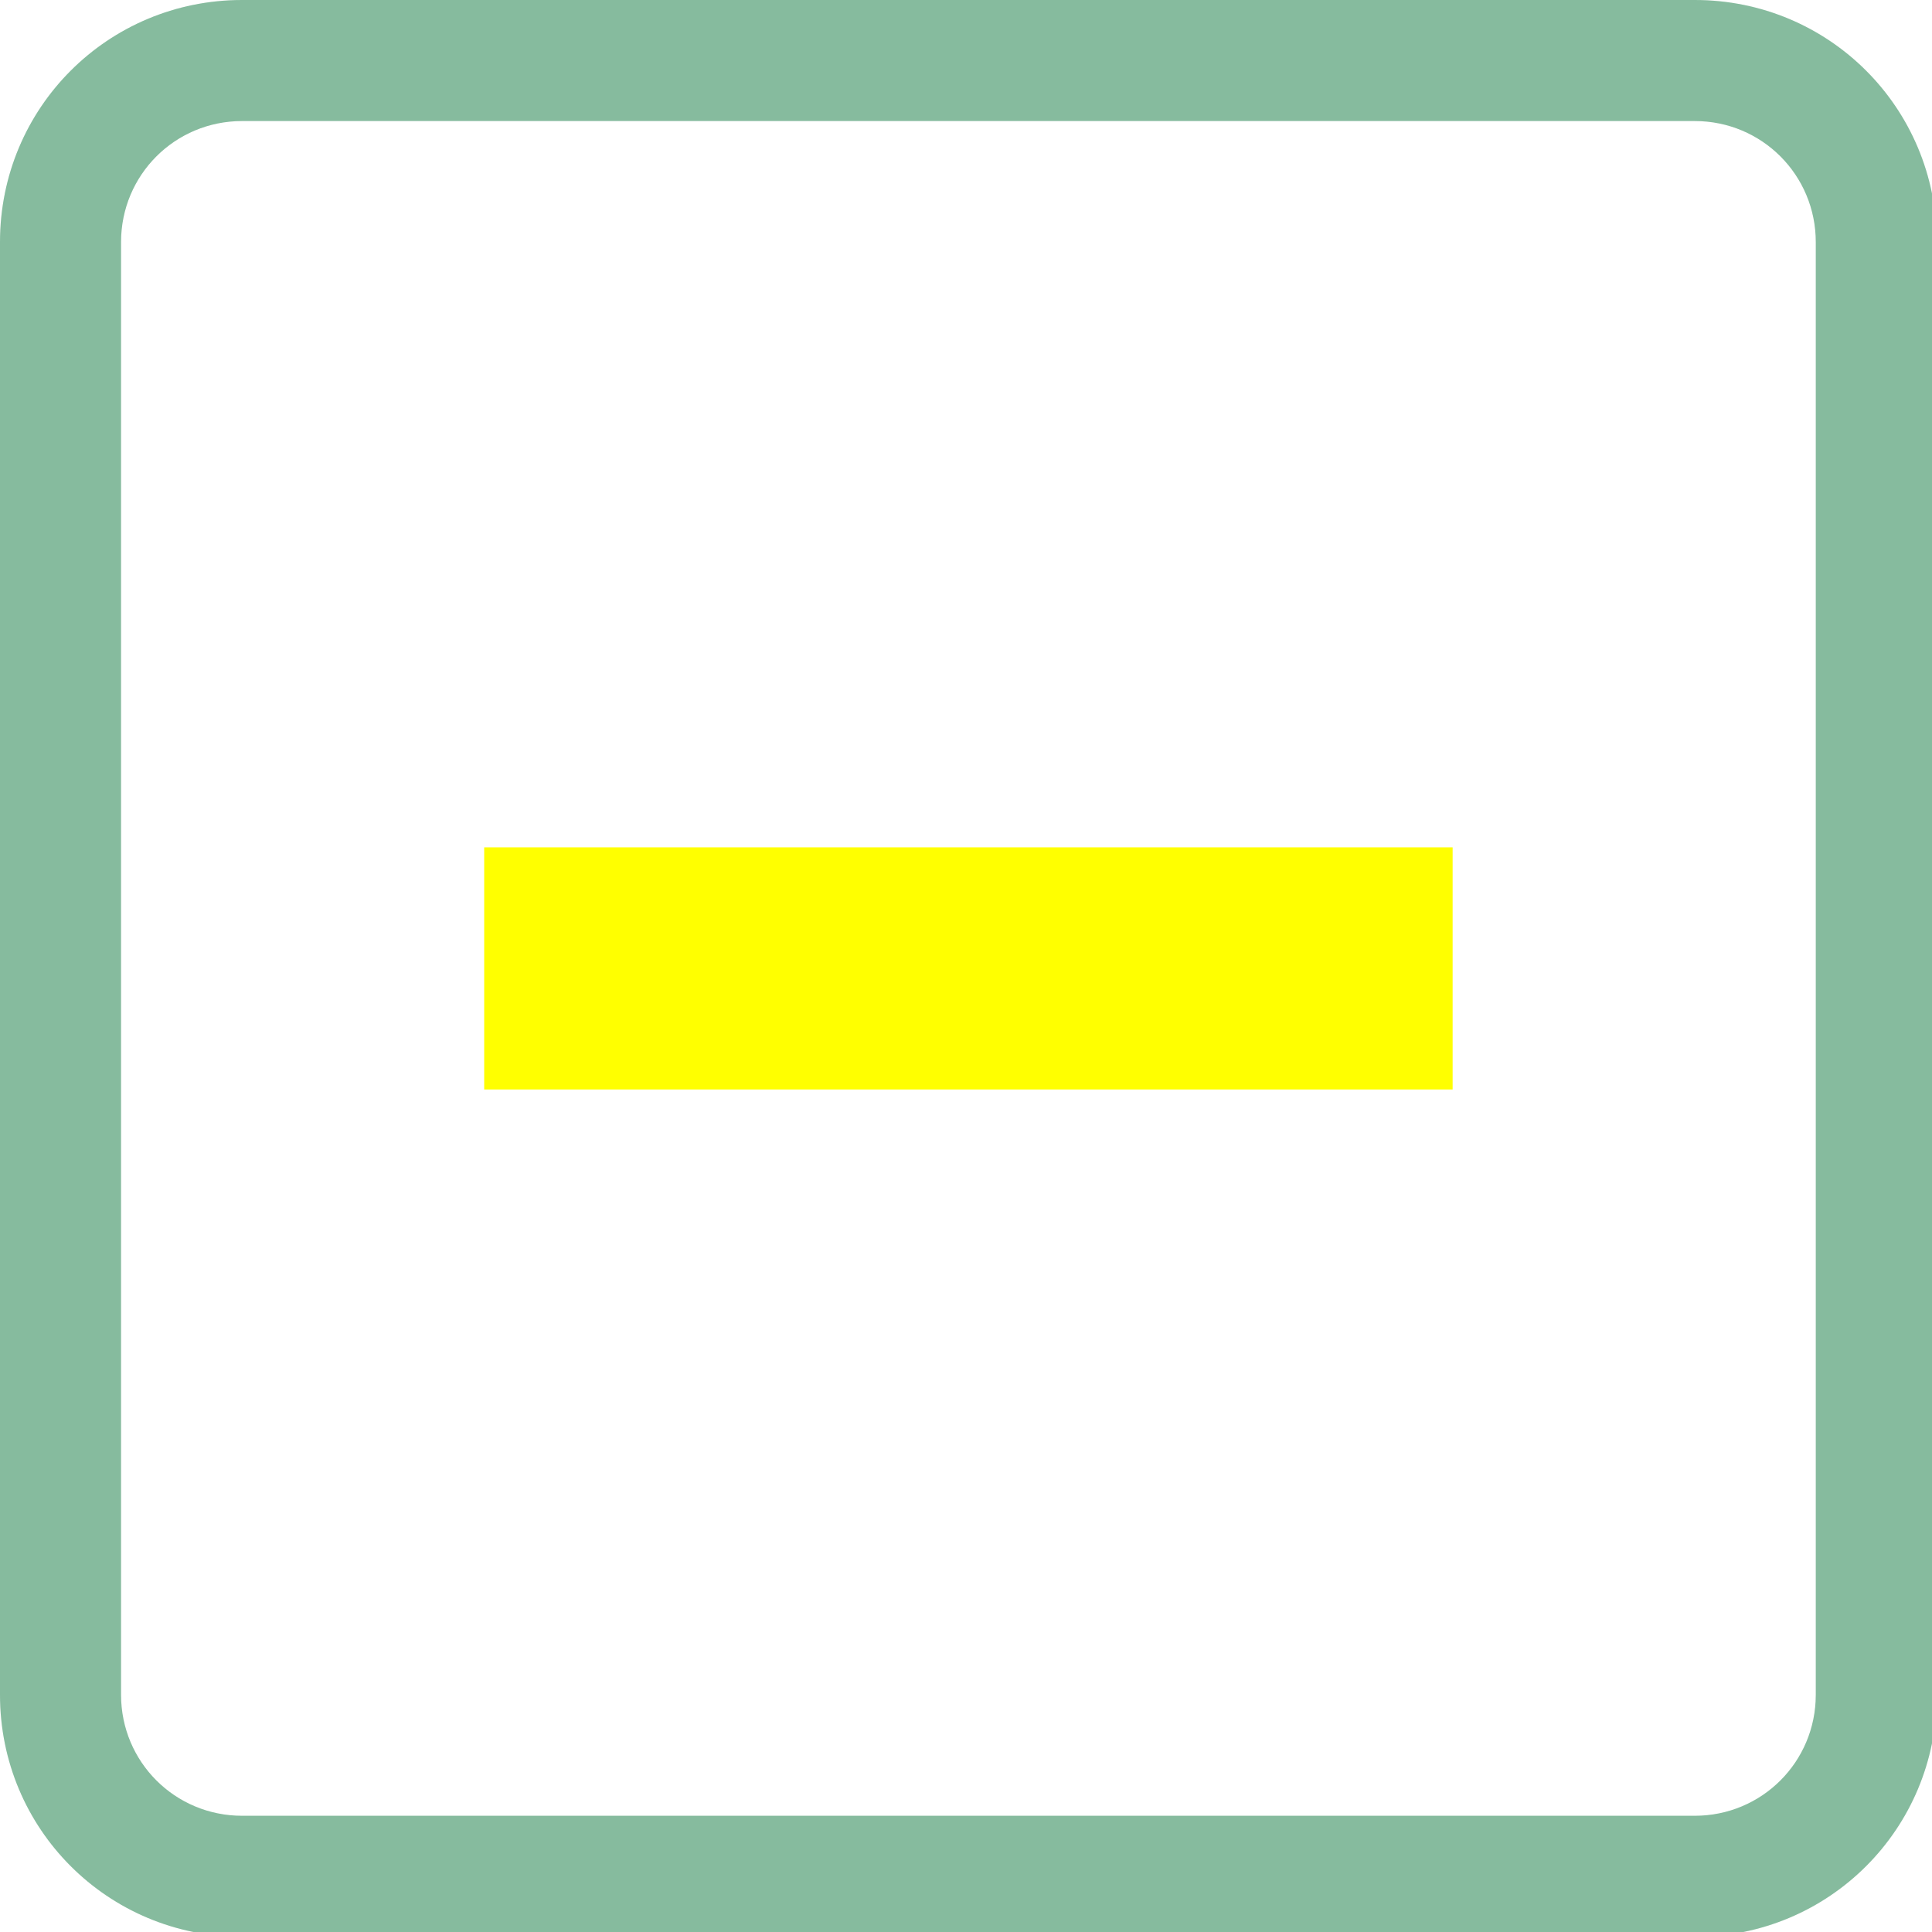
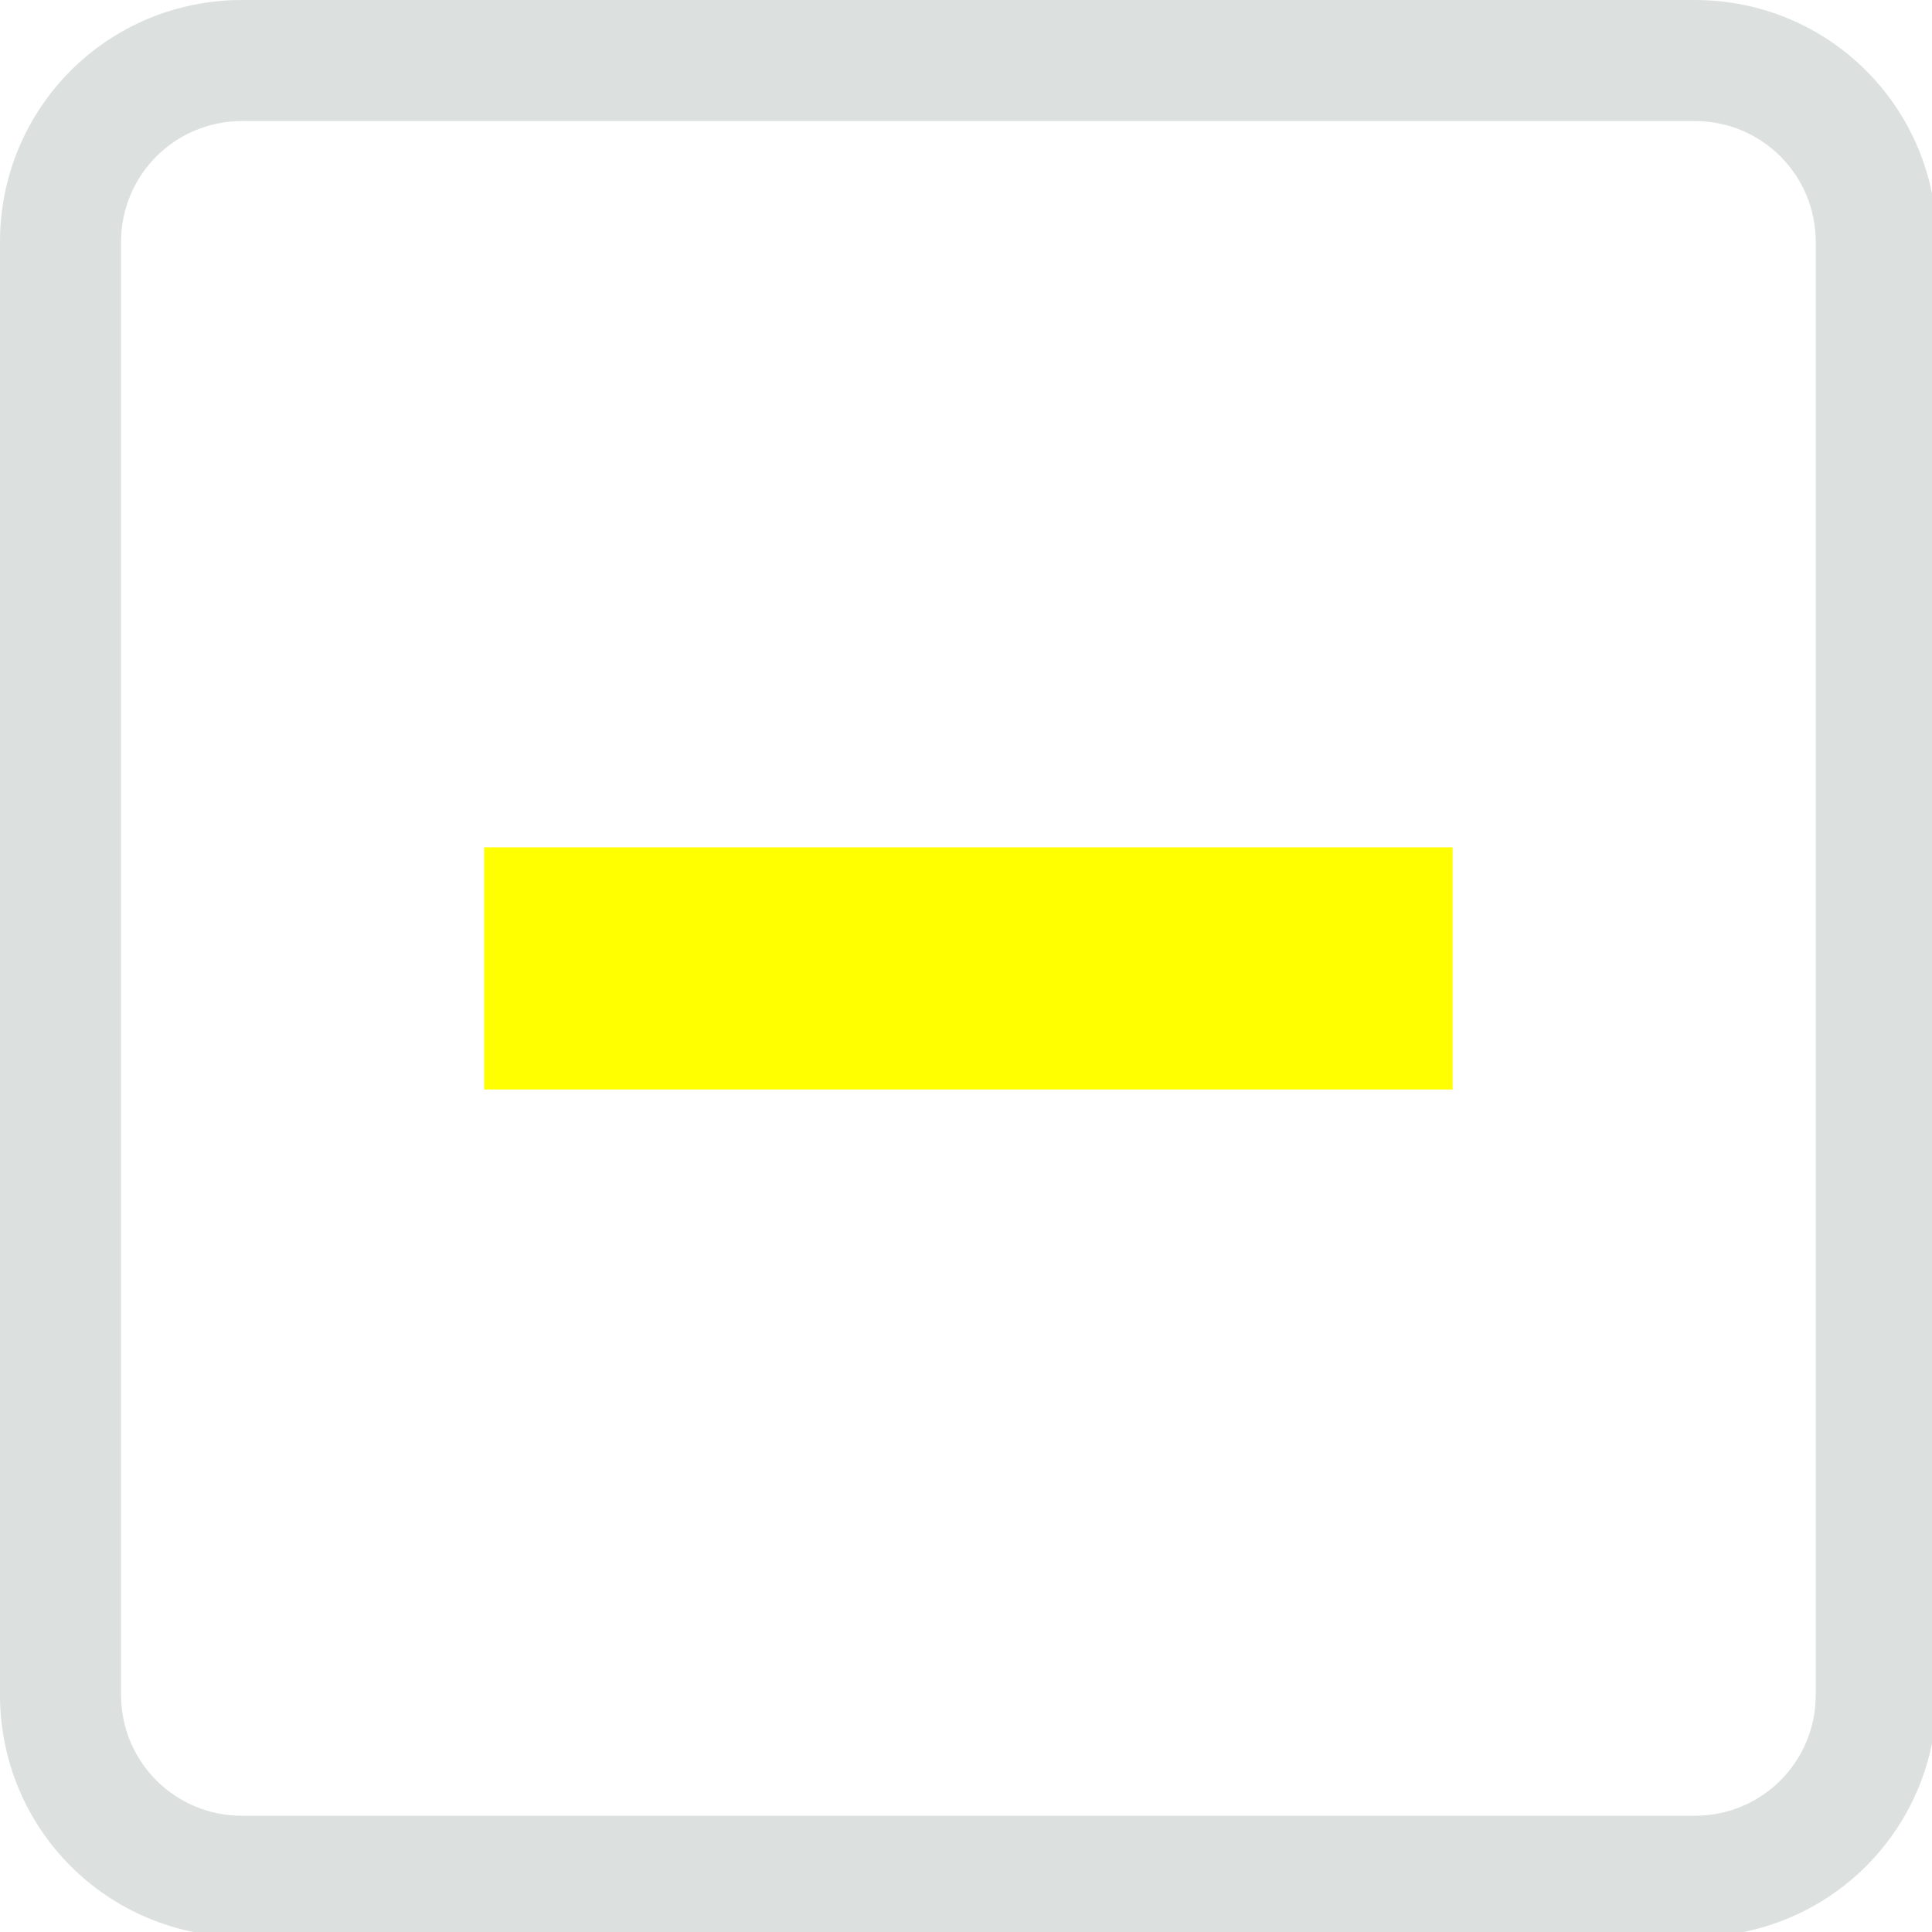
<svg xmlns="http://www.w3.org/2000/svg" width="133pt" height="133pt" viewBox="0 0 133 133" version="1.1">
  <g id="surface1">
-     <path style=" stroke:none;fill-rule:nonzero;fill:#2e8b57;fill-opacity:0.5;" d="M 16.668 0 C 7.422 0 0 7.422 0 16.668 L 0 116.668 C 0 125.91 7.422 133.332 16.668 133.332 L 116.668 133.332 C 125.91 133.332 133.332 125.91 133.332 116.668 L 133.332 16.668 C 133.332 7.422 125.91 0 116.668 0 Z M 16.668 8.332 L 116.668 8.332 C 121.289 8.332 125 12.043 125 16.668 L 125 116.668 C 125 121.289 121.289 125 116.668 125 L 16.668 125 C 12.043 125 8.332 121.289 8.332 116.668 L 8.332 16.668 C 8.332 12.043 12.043 8.332 16.668 8.332 Z M 16.668 8.332 " />
-     <path style=" stroke:none;fill-rule:nonzero;fill:#2e8b57;fill-opacity:0.15;" d="M 16.668 0 C 7.422 0 0 7.422 0 16.668 L 0 116.668 C 0 125.91 7.422 133.332 16.668 133.332 L 116.668 133.332 C 125.91 133.332 133.332 125.91 133.332 116.668 L 133.332 16.668 C 133.332 7.422 125.91 0 116.668 0 Z M 16.668 8.332 L 116.668 8.332 C 121.289 8.332 125 12.043 125 16.668 L 125 116.668 C 125 121.289 121.289 125 116.668 125 L 16.668 125 C 12.043 125 8.332 121.289 8.332 116.668 L 8.332 16.668 C 8.332 12.043 12.043 8.332 16.668 8.332 Z M 16.668 8.332 " />
+     <path style=" stroke:none;fill-rule:nonzero;fill:#c3cdc8;fill-opacity:0.5;" d="M 16.668 0 C 7.422 0 0 7.422 0 16.668 L 0 116.668 C 0 125.91 7.422 133.332 16.668 133.332 L 116.668 133.332 C 125.91 133.332 133.332 125.91 133.332 116.668 L 133.332 16.668 C 133.332 7.422 125.91 0 116.668 0 Z M 16.668 8.332 L 116.668 8.332 C 121.289 8.332 125 12.043 125 16.668 L 125 116.668 C 125 121.289 121.289 125 116.668 125 L 16.668 125 C 12.043 125 8.332 121.289 8.332 116.668 L 8.332 16.668 C 8.332 12.043 12.043 8.332 16.668 8.332 Z M 16.668 8.332 " />
+     <path style=" stroke:none;fill-rule:nonzero;fill:#c3cdc8;fill-opacity:0.15;" d="M 16.668 0 C 7.422 0 0 7.422 0 16.668 L 0 116.668 C 0 125.91 7.422 133.332 16.668 133.332 L 116.668 133.332 C 125.91 133.332 133.332 125.91 133.332 116.668 L 133.332 16.668 C 133.332 7.422 125.91 0 116.668 0 Z M 16.668 8.332 L 116.668 8.332 C 121.289 8.332 125 12.043 125 16.668 L 125 116.668 C 125 121.289 121.289 125 116.668 125 L 16.668 125 C 12.043 125 8.332 121.289 8.332 116.668 L 8.332 16.668 C 8.332 12.043 12.043 8.332 16.668 8.332 Z M 16.668 8.332 " />
    <path style=" stroke:none;fill-rule:nonzero;fill:#ffff00;fill-opacity:1;" d="M 33.332 58.332 L 100 58.332 L 100 75 L 33.332 75 Z M 33.332 58.332 " />
  </g>
</svg>
